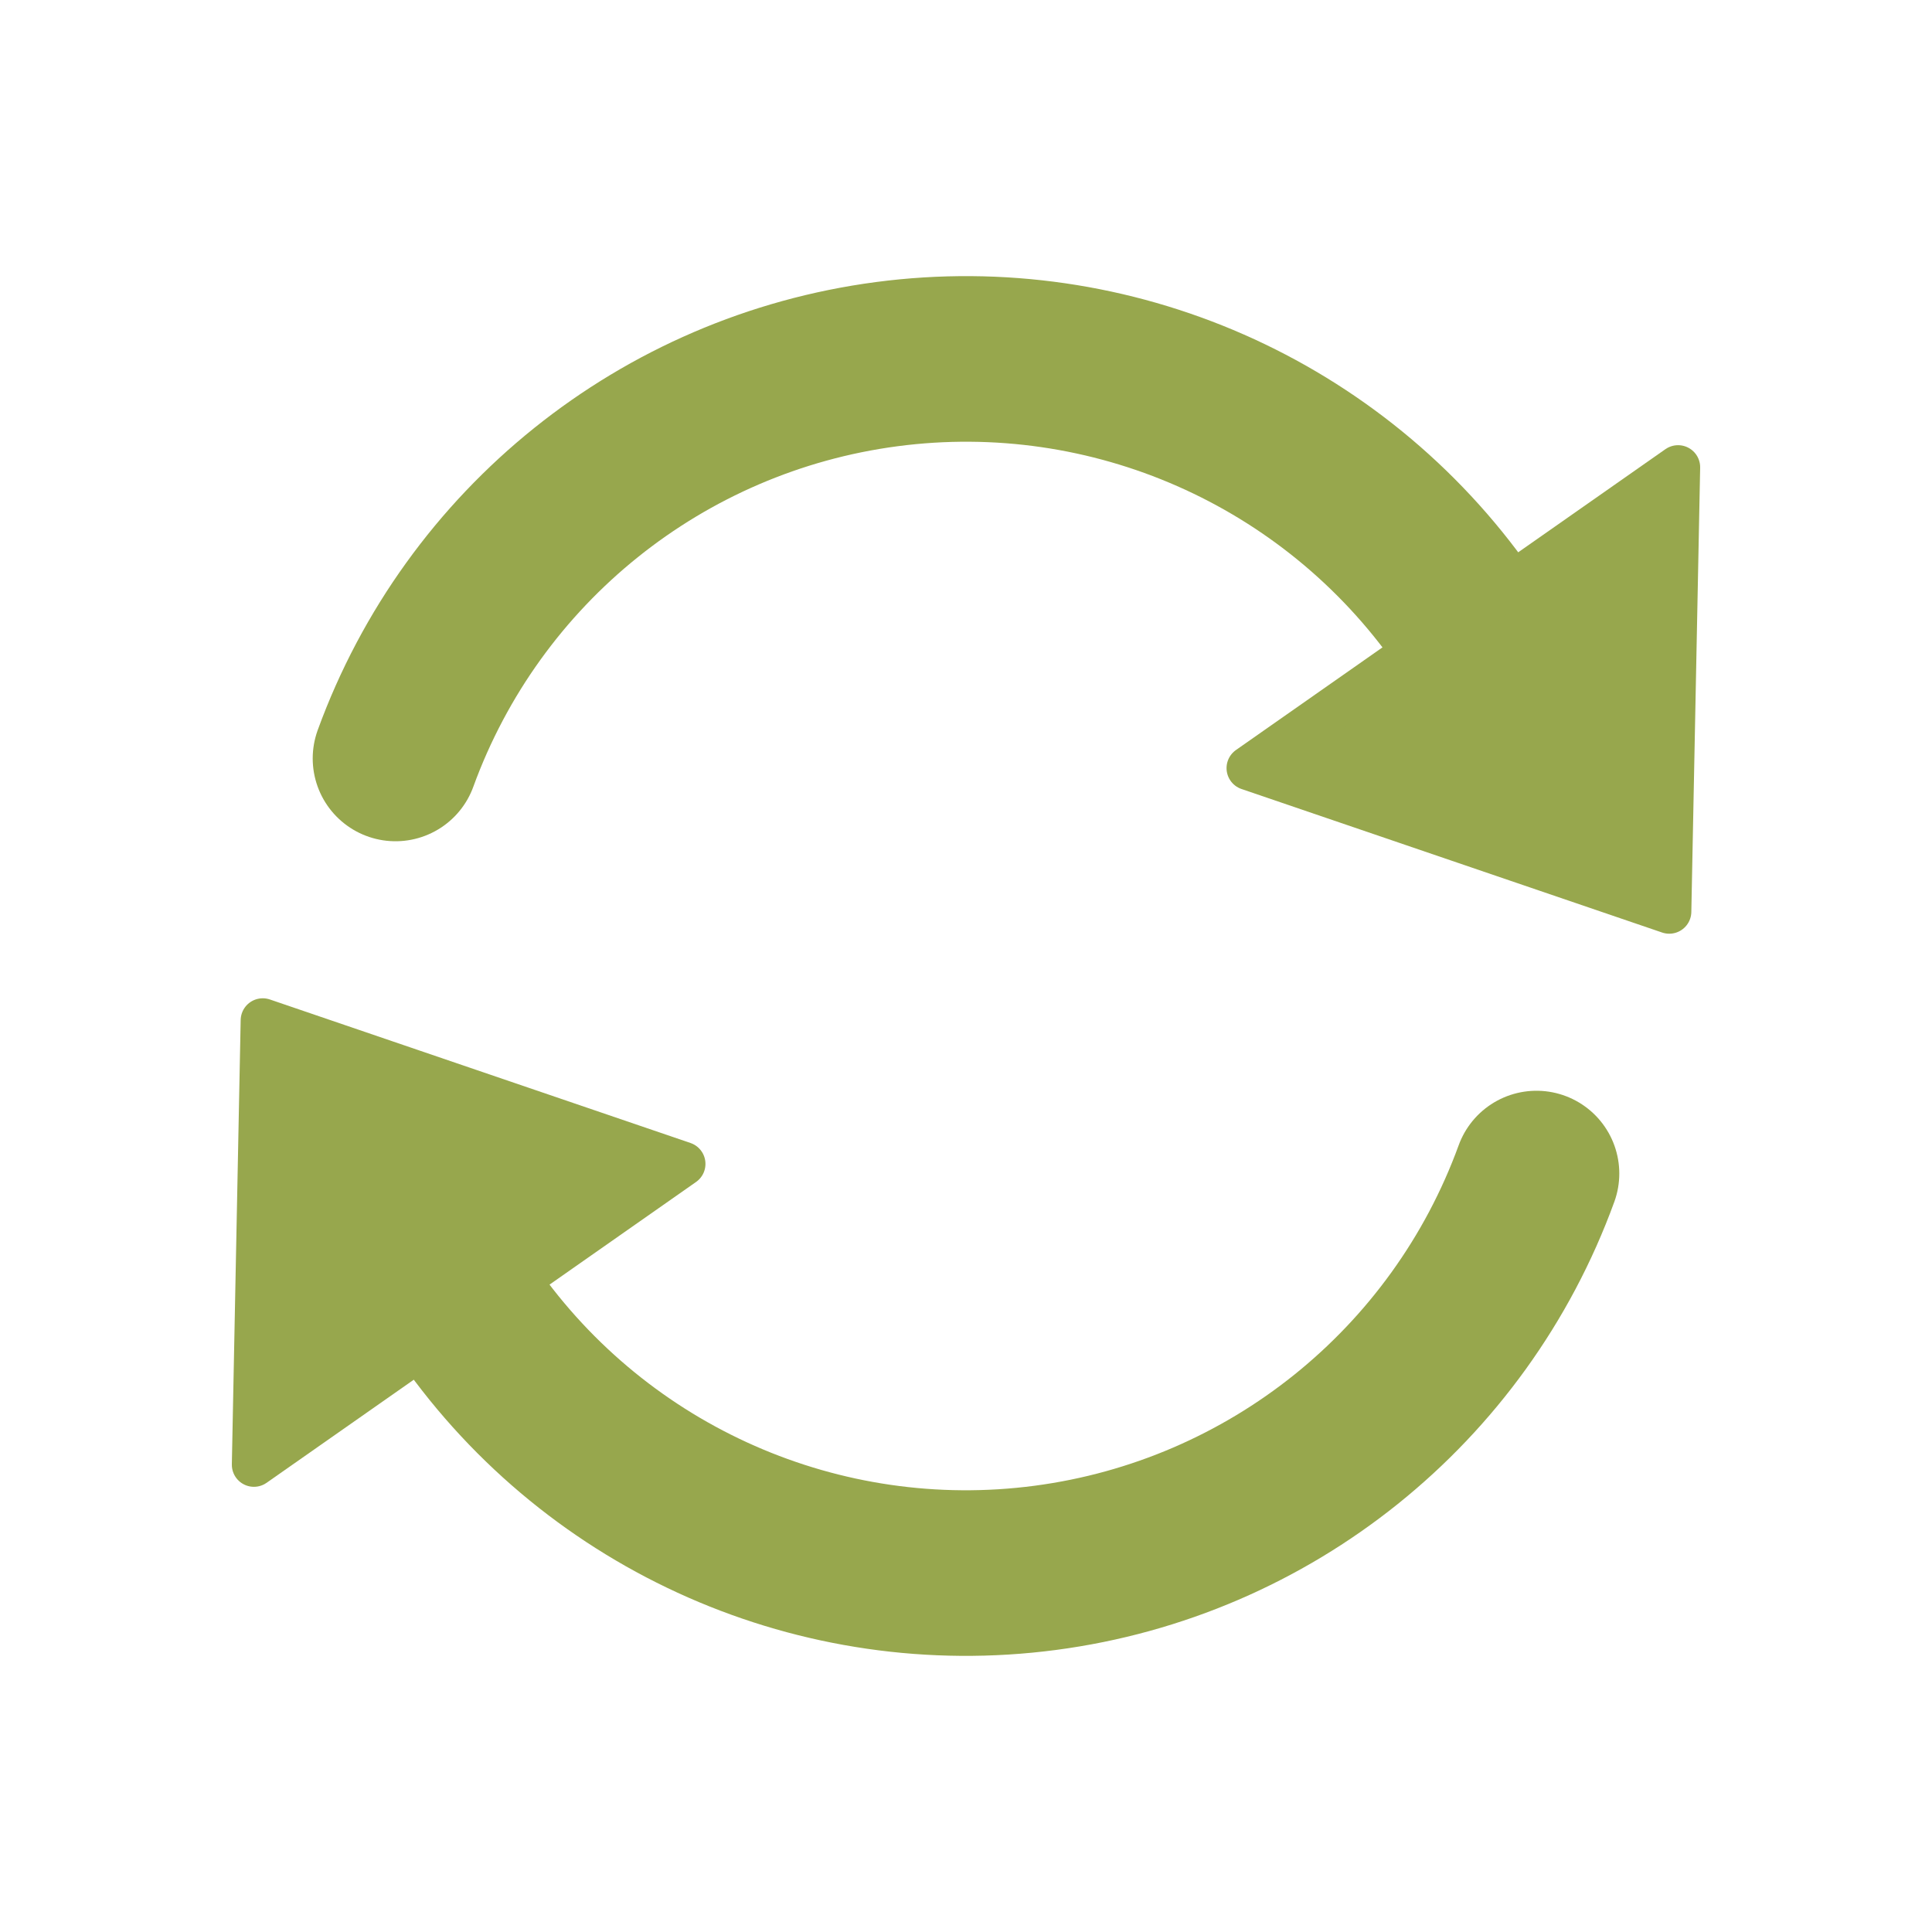
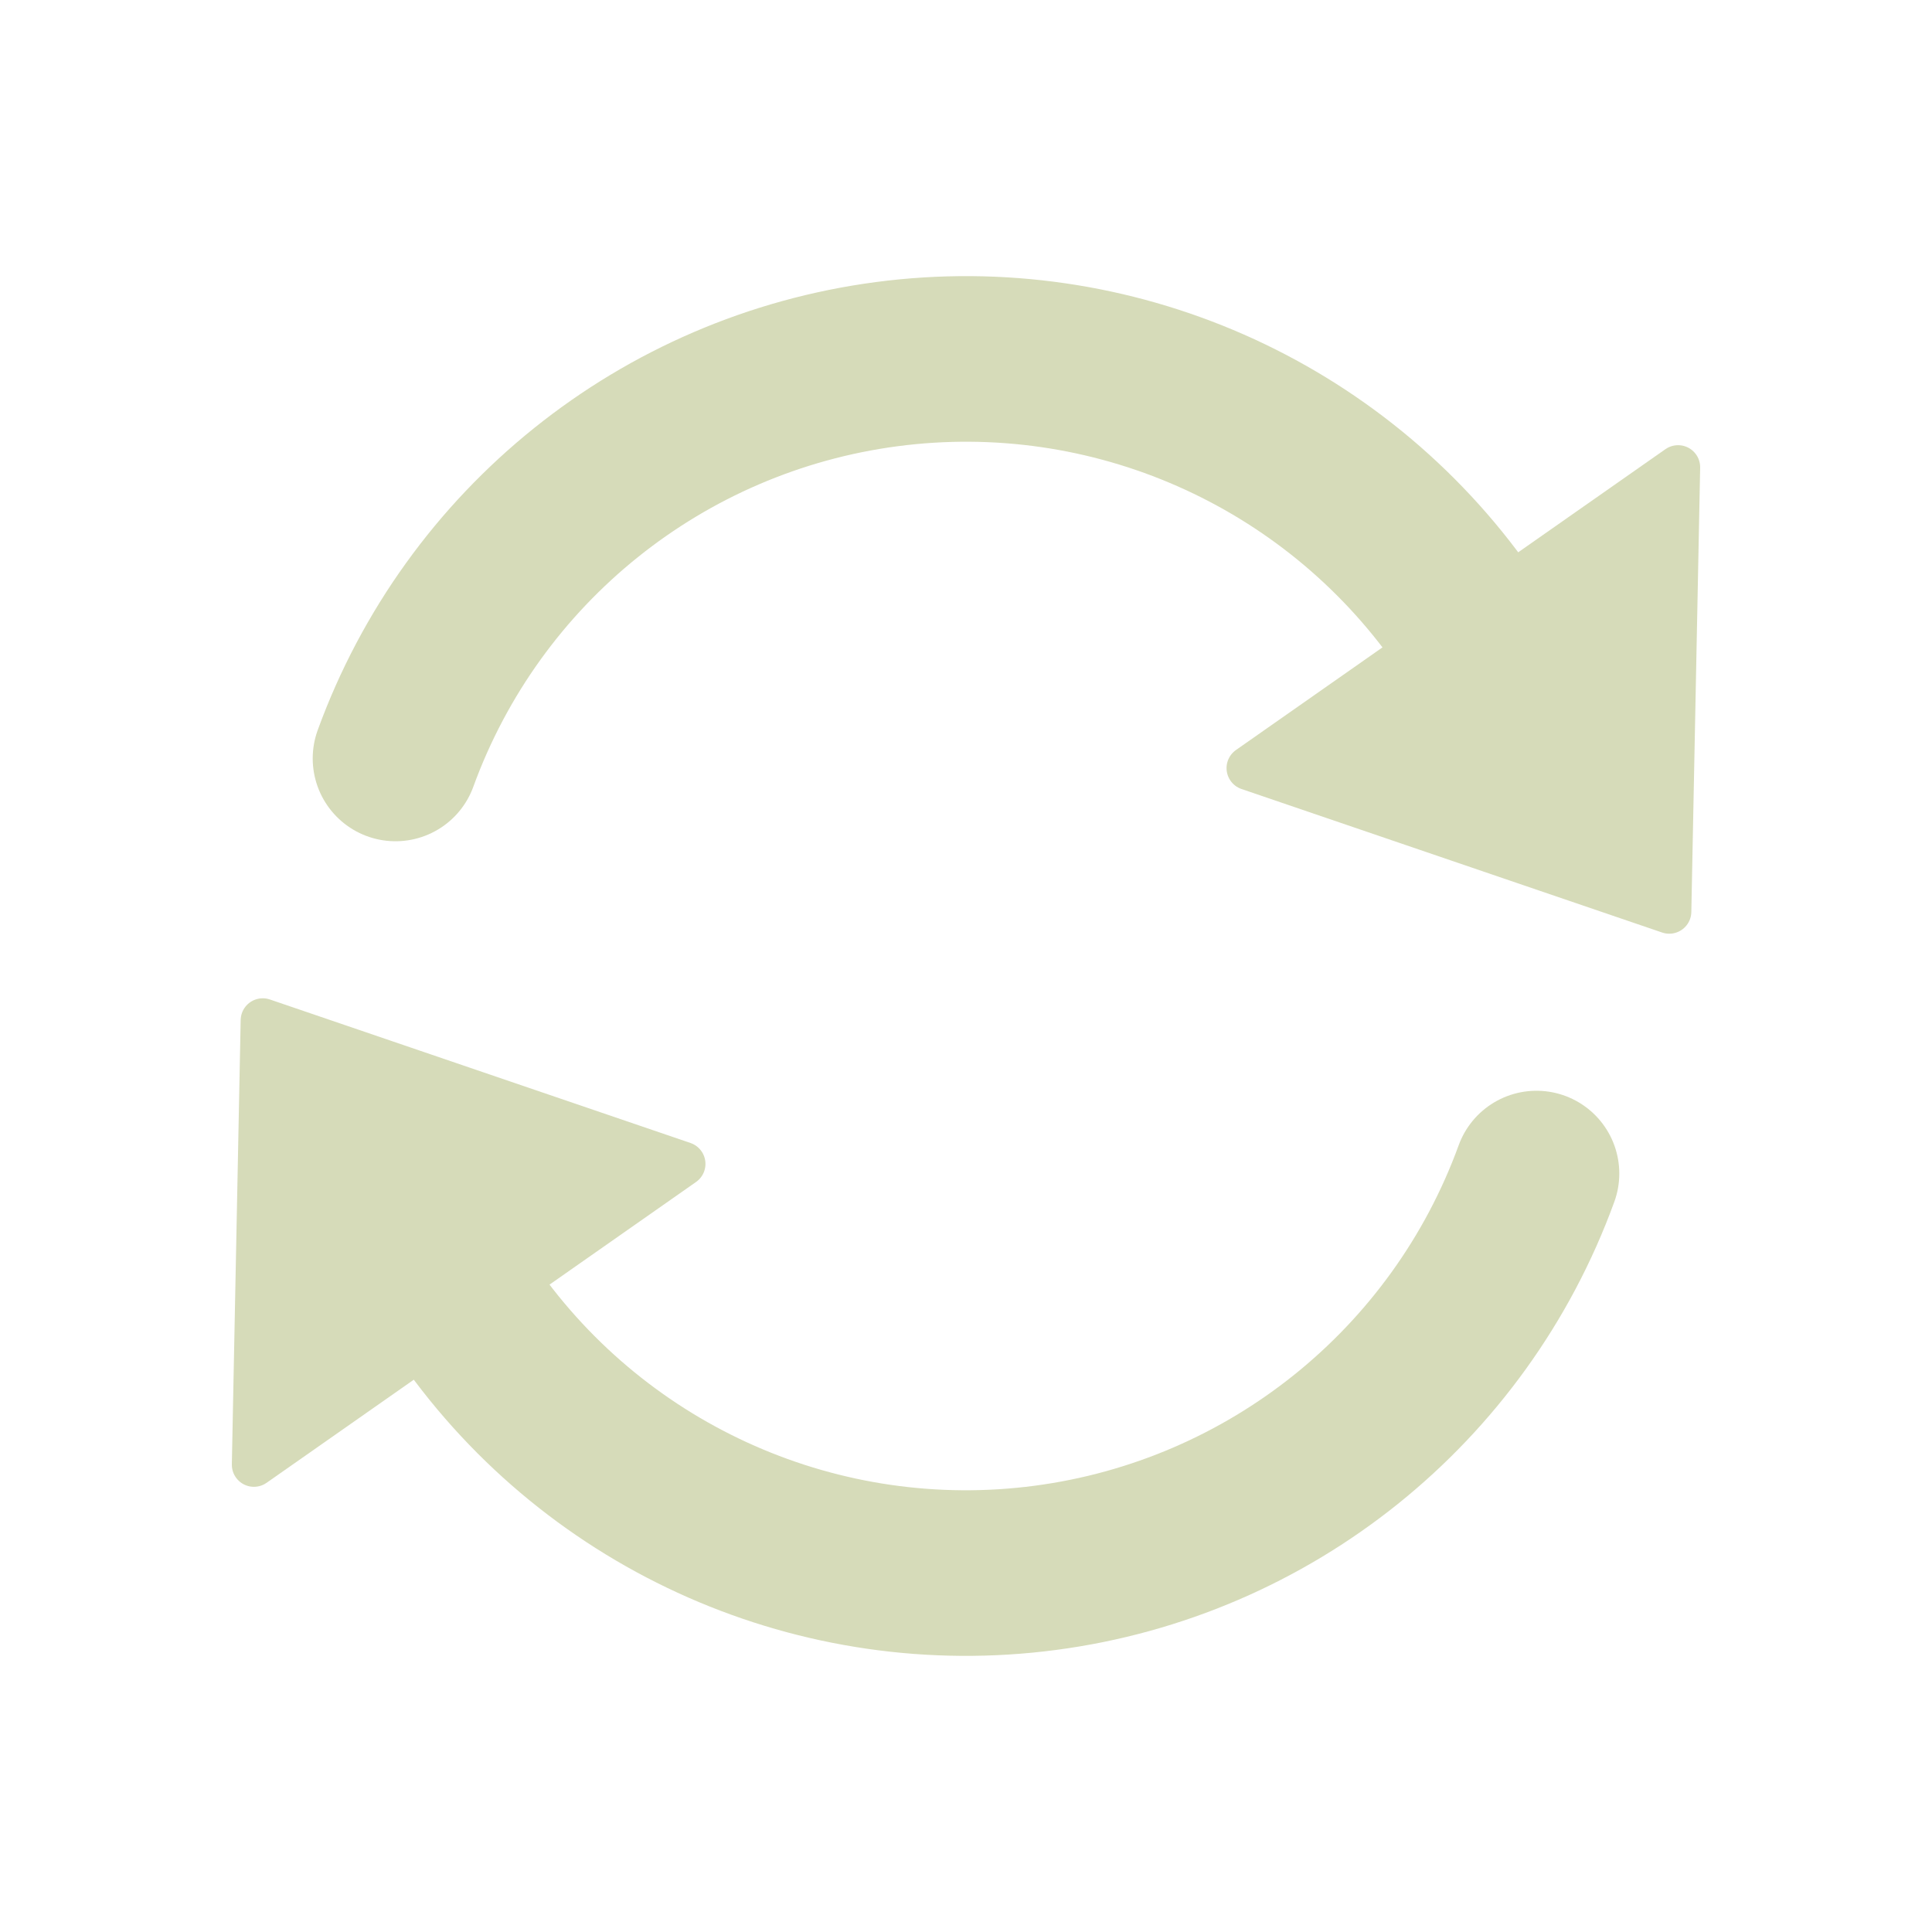
<svg xmlns="http://www.w3.org/2000/svg" fill="none" viewBox="0 0 70 70" height="70" width="70">
-   <path d="M14.33 27.48A22 22 0 0 1 53.02 22.38" stroke="#97A74D" stroke-width="6" stroke-linecap="round" />
-   <path d="M60.80 16.93L60.48 33.03L45.24 27.83Z" fill="#97A74D" stroke="#97A74D" stroke-width="1.6" stroke-linejoin="round" />
-   <path d="M55.67 42.52A22 22 0 0 1 16.98 47.62" stroke="#97A74D" stroke-width="6" stroke-linecap="round" />
-   <path d="M9.20 53.07L9.52 36.97L24.76 42.17Z" fill="#97A74D" stroke="#97A74D" stroke-width="1.6" stroke-linejoin="round" />
+   <path d="M14.33 27.48A22 22 0 0 1 53.02 22.38" stroke="#D6DBB9" stroke-width="6" stroke-linecap="round" />
+   <path d="M60.80 16.93L60.48 33.03L45.24 27.83Z" fill="#D6DBB9" stroke="#D6DBB9" stroke-width="1.6" stroke-linejoin="round" />
+   <path d="M55.67 42.52A22 22 0 0 1 16.98 47.62" stroke="#D6DBB9" stroke-width="6" stroke-linecap="round" />
+   <path d="M9.20 53.07L9.52 36.97L24.76 42.17Z" fill="#D6DBB9" stroke="#D6DBB9" stroke-width="1.6" stroke-linejoin="round" />
</svg>
